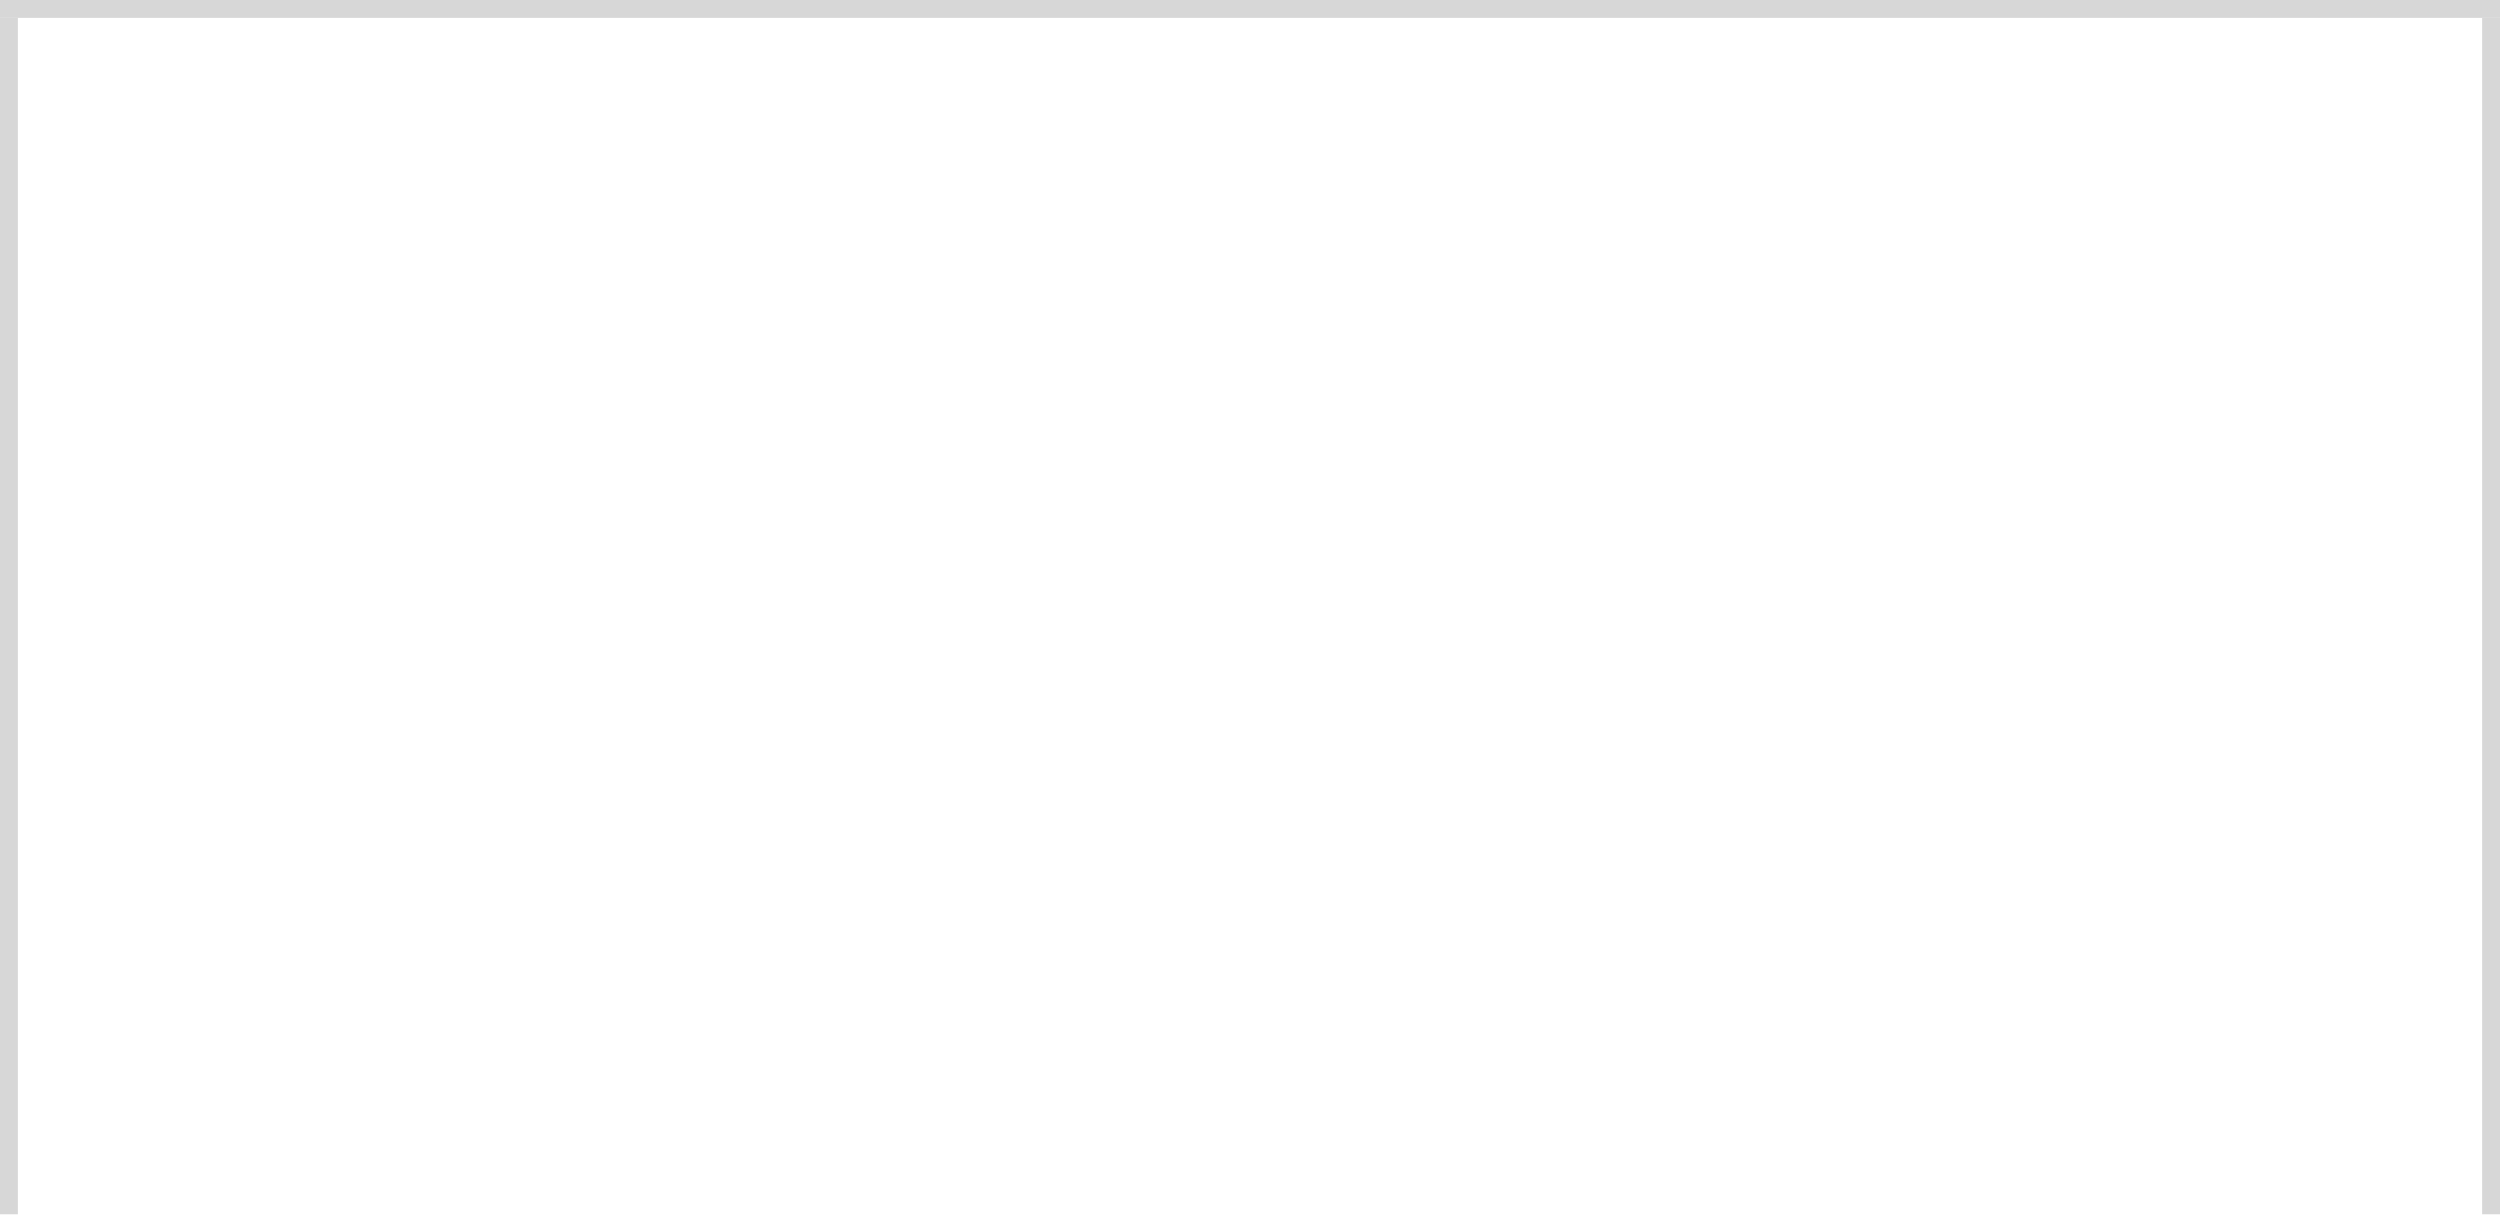
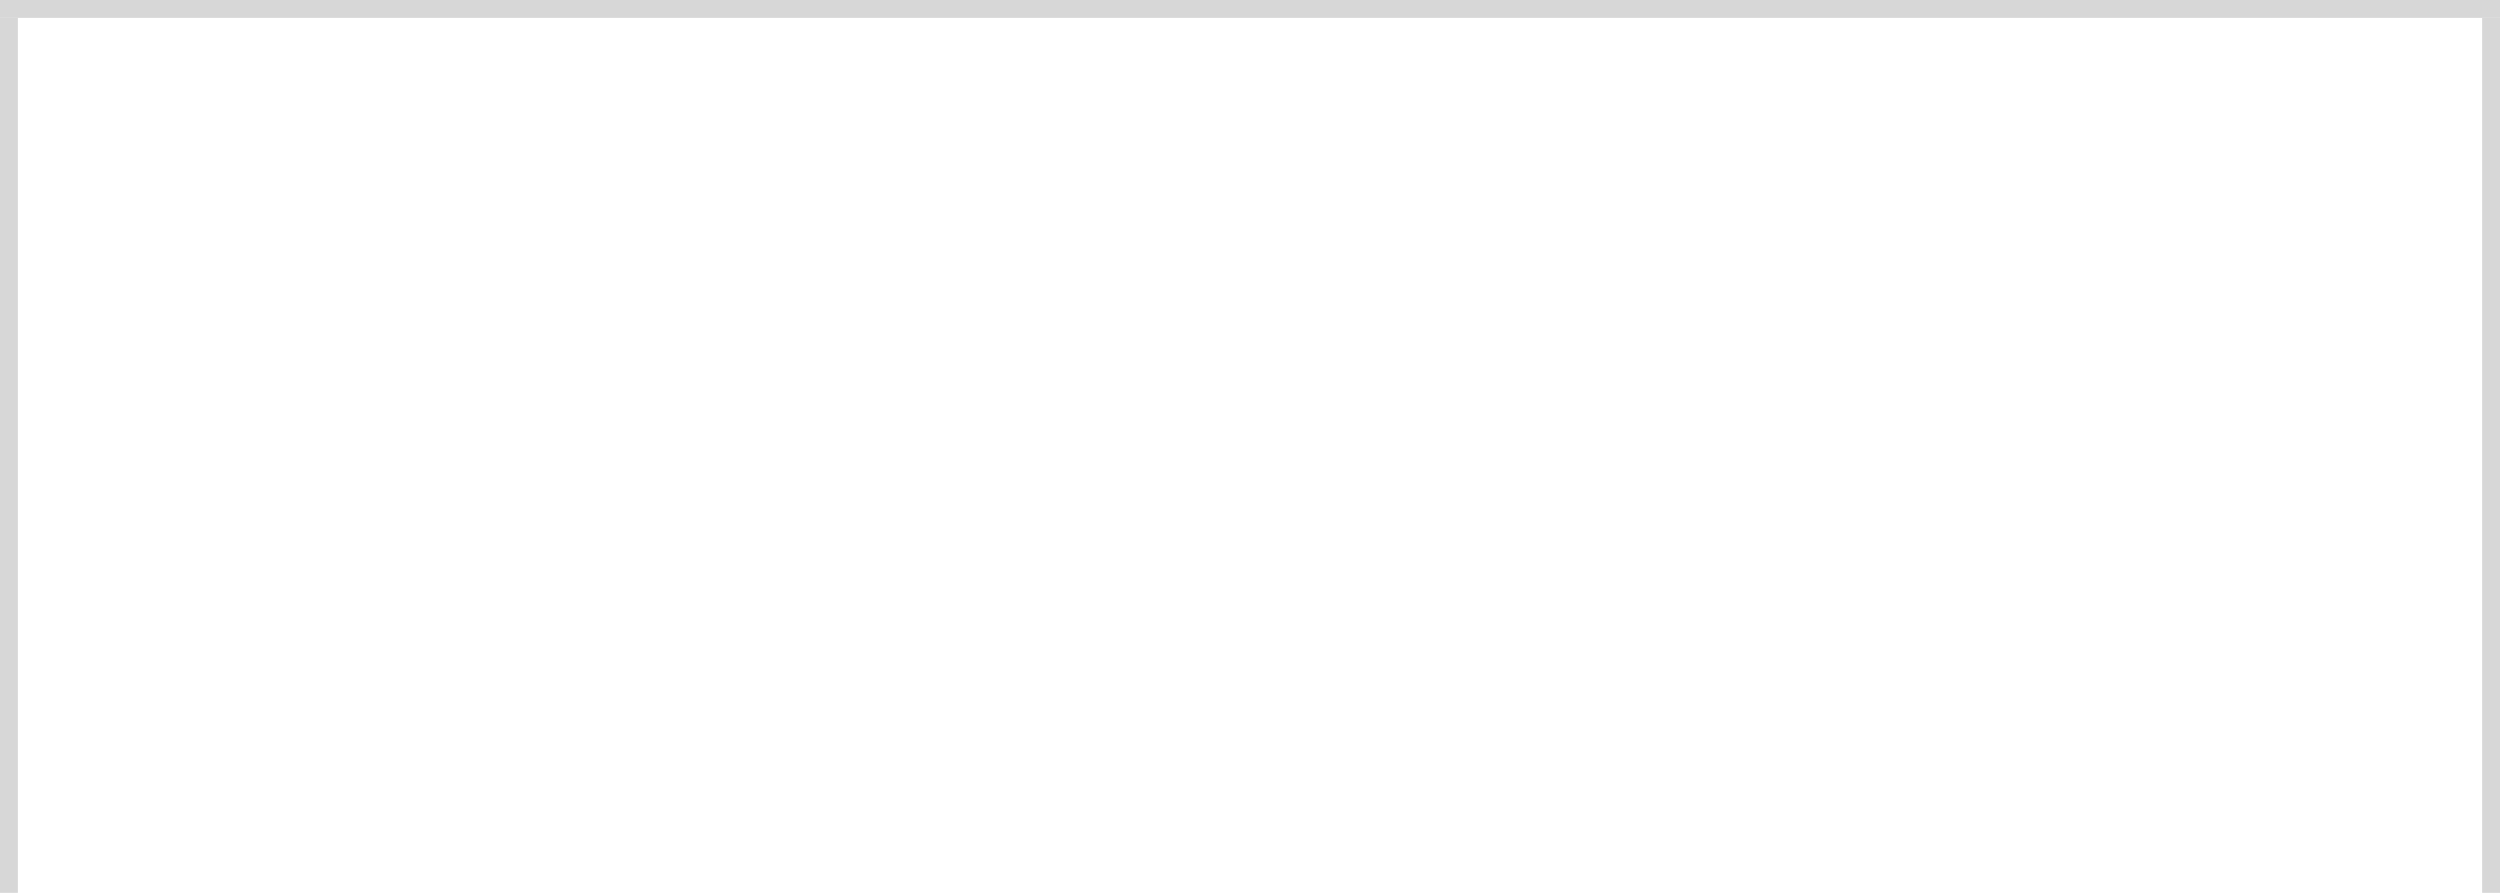
- <svg xmlns="http://www.w3.org/2000/svg" version="1.1" width="140px" height="68px" viewBox="883 679 140 68">
-   <path d="M 1 1  L 139 1  L 139 68  L 1 68  L 1 1  Z " fill-rule="nonzero" fill="rgba(255, 255, 255, 1)" stroke="none" transform="matrix(1 0 0 1 883 679 )" class="fill" />
-   <path d="M 0.5 1  L 0.5 68  " stroke-width="1" stroke-dasharray="0" stroke="rgba(215, 215, 215, 1)" fill="none" transform="matrix(1 0 0 1 883 679 )" class="stroke" />
-   <path d="M 0 0.5  L 140 0.5  " stroke-width="1" stroke-dasharray="0" stroke="rgba(215, 215, 215, 1)" fill="none" transform="matrix(1 0 0 1 883 679 )" class="stroke" />
-   <path d="M 139.5 1  L 139.5 68  " stroke-width="1" stroke-dasharray="0" stroke="rgba(215, 215, 215, 1)" fill="none" transform="matrix(1 0 0 1 883 679 )" class="stroke" />
+ <svg xmlns="http://www.w3.org/2000/svg" version="1.1" width="140px" height="50px" viewBox="883 703 140 50">
+   <path d="M 1 1  L 139 1  L 139 50  L 1 50  L 1 1  Z " fill-rule="nonzero" fill="rgba(255, 255, 255, 1)" stroke="none" transform="matrix(1 0 0 1 883 703 )" class="fill" />
+   <path d="M 0.5 1  L 0.5 50  " stroke-width="1" stroke-dasharray="0" stroke="rgba(215, 215, 215, 1)" fill="none" transform="matrix(1 0 0 1 883 703 )" class="stroke" />
+   <path d="M 0 0.5  L 140 0.5  " stroke-width="1" stroke-dasharray="0" stroke="rgba(215, 215, 215, 1)" fill="none" transform="matrix(1 0 0 1 883 703 )" class="stroke" />
+   <path d="M 139.5 1  L 139.5 50  " stroke-width="1" stroke-dasharray="0" stroke="rgba(215, 215, 215, 1)" fill="none" transform="matrix(1 0 0 1 883 703 )" class="stroke" />
</svg>
